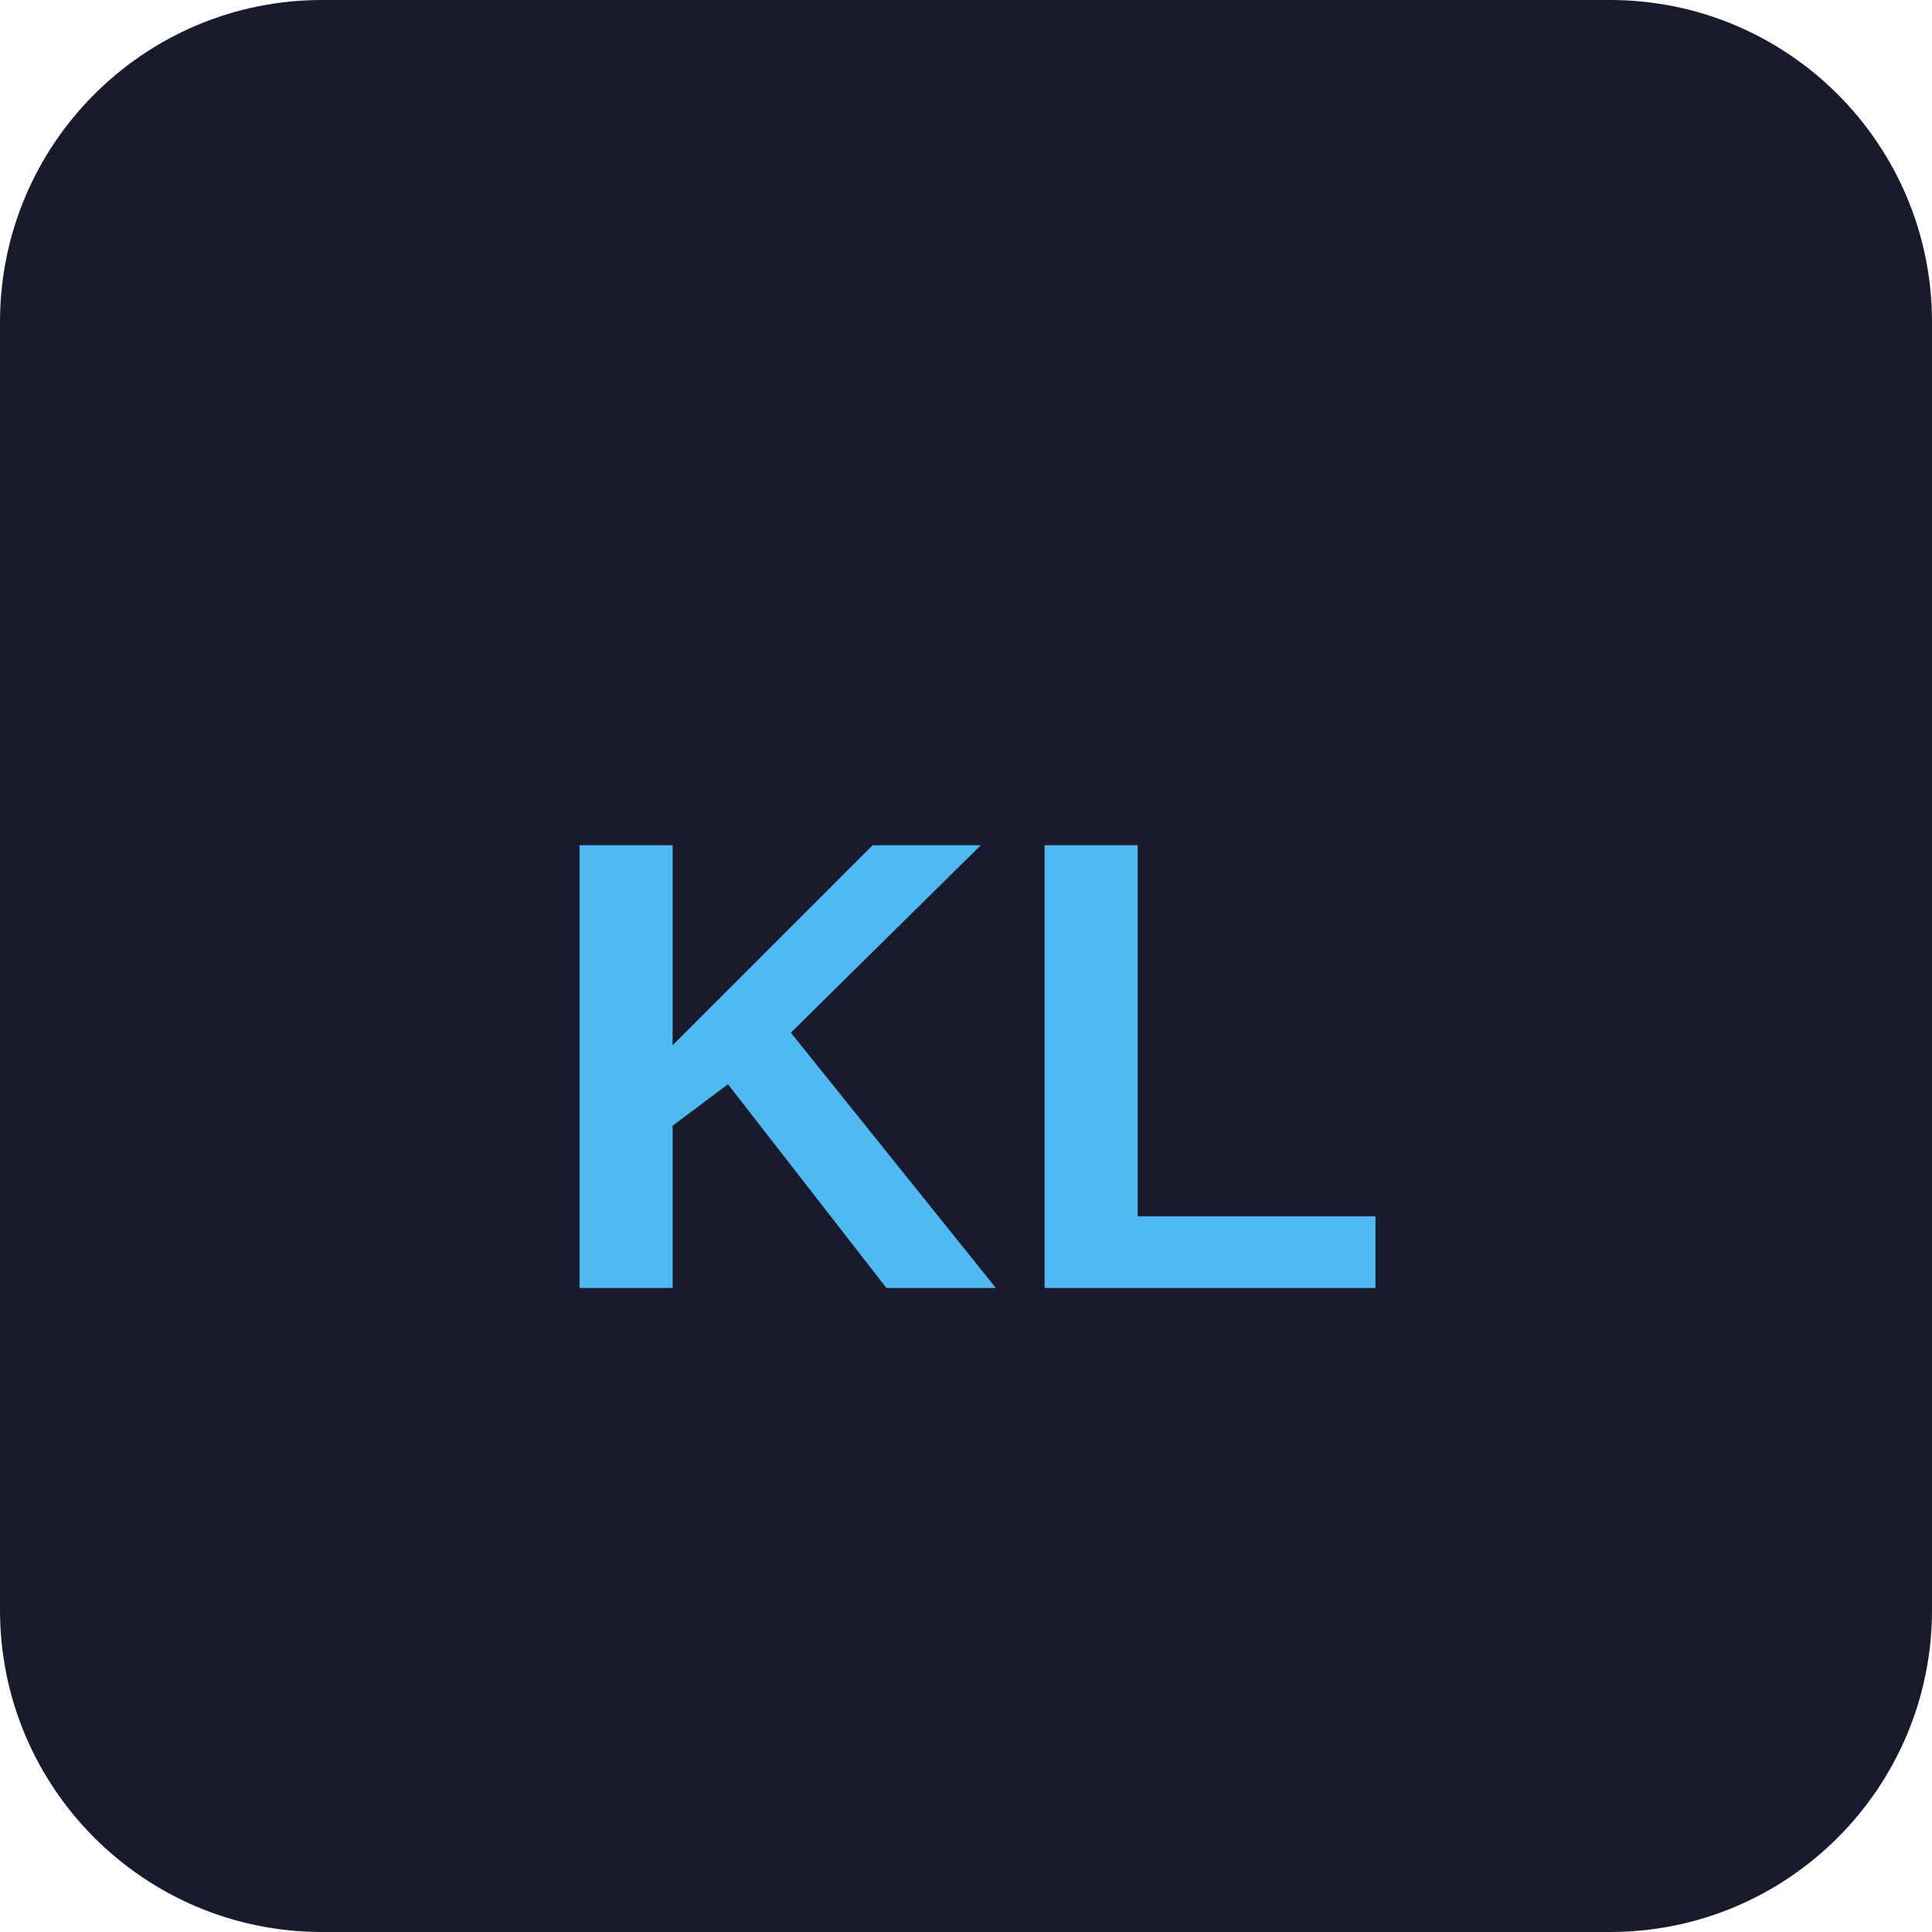
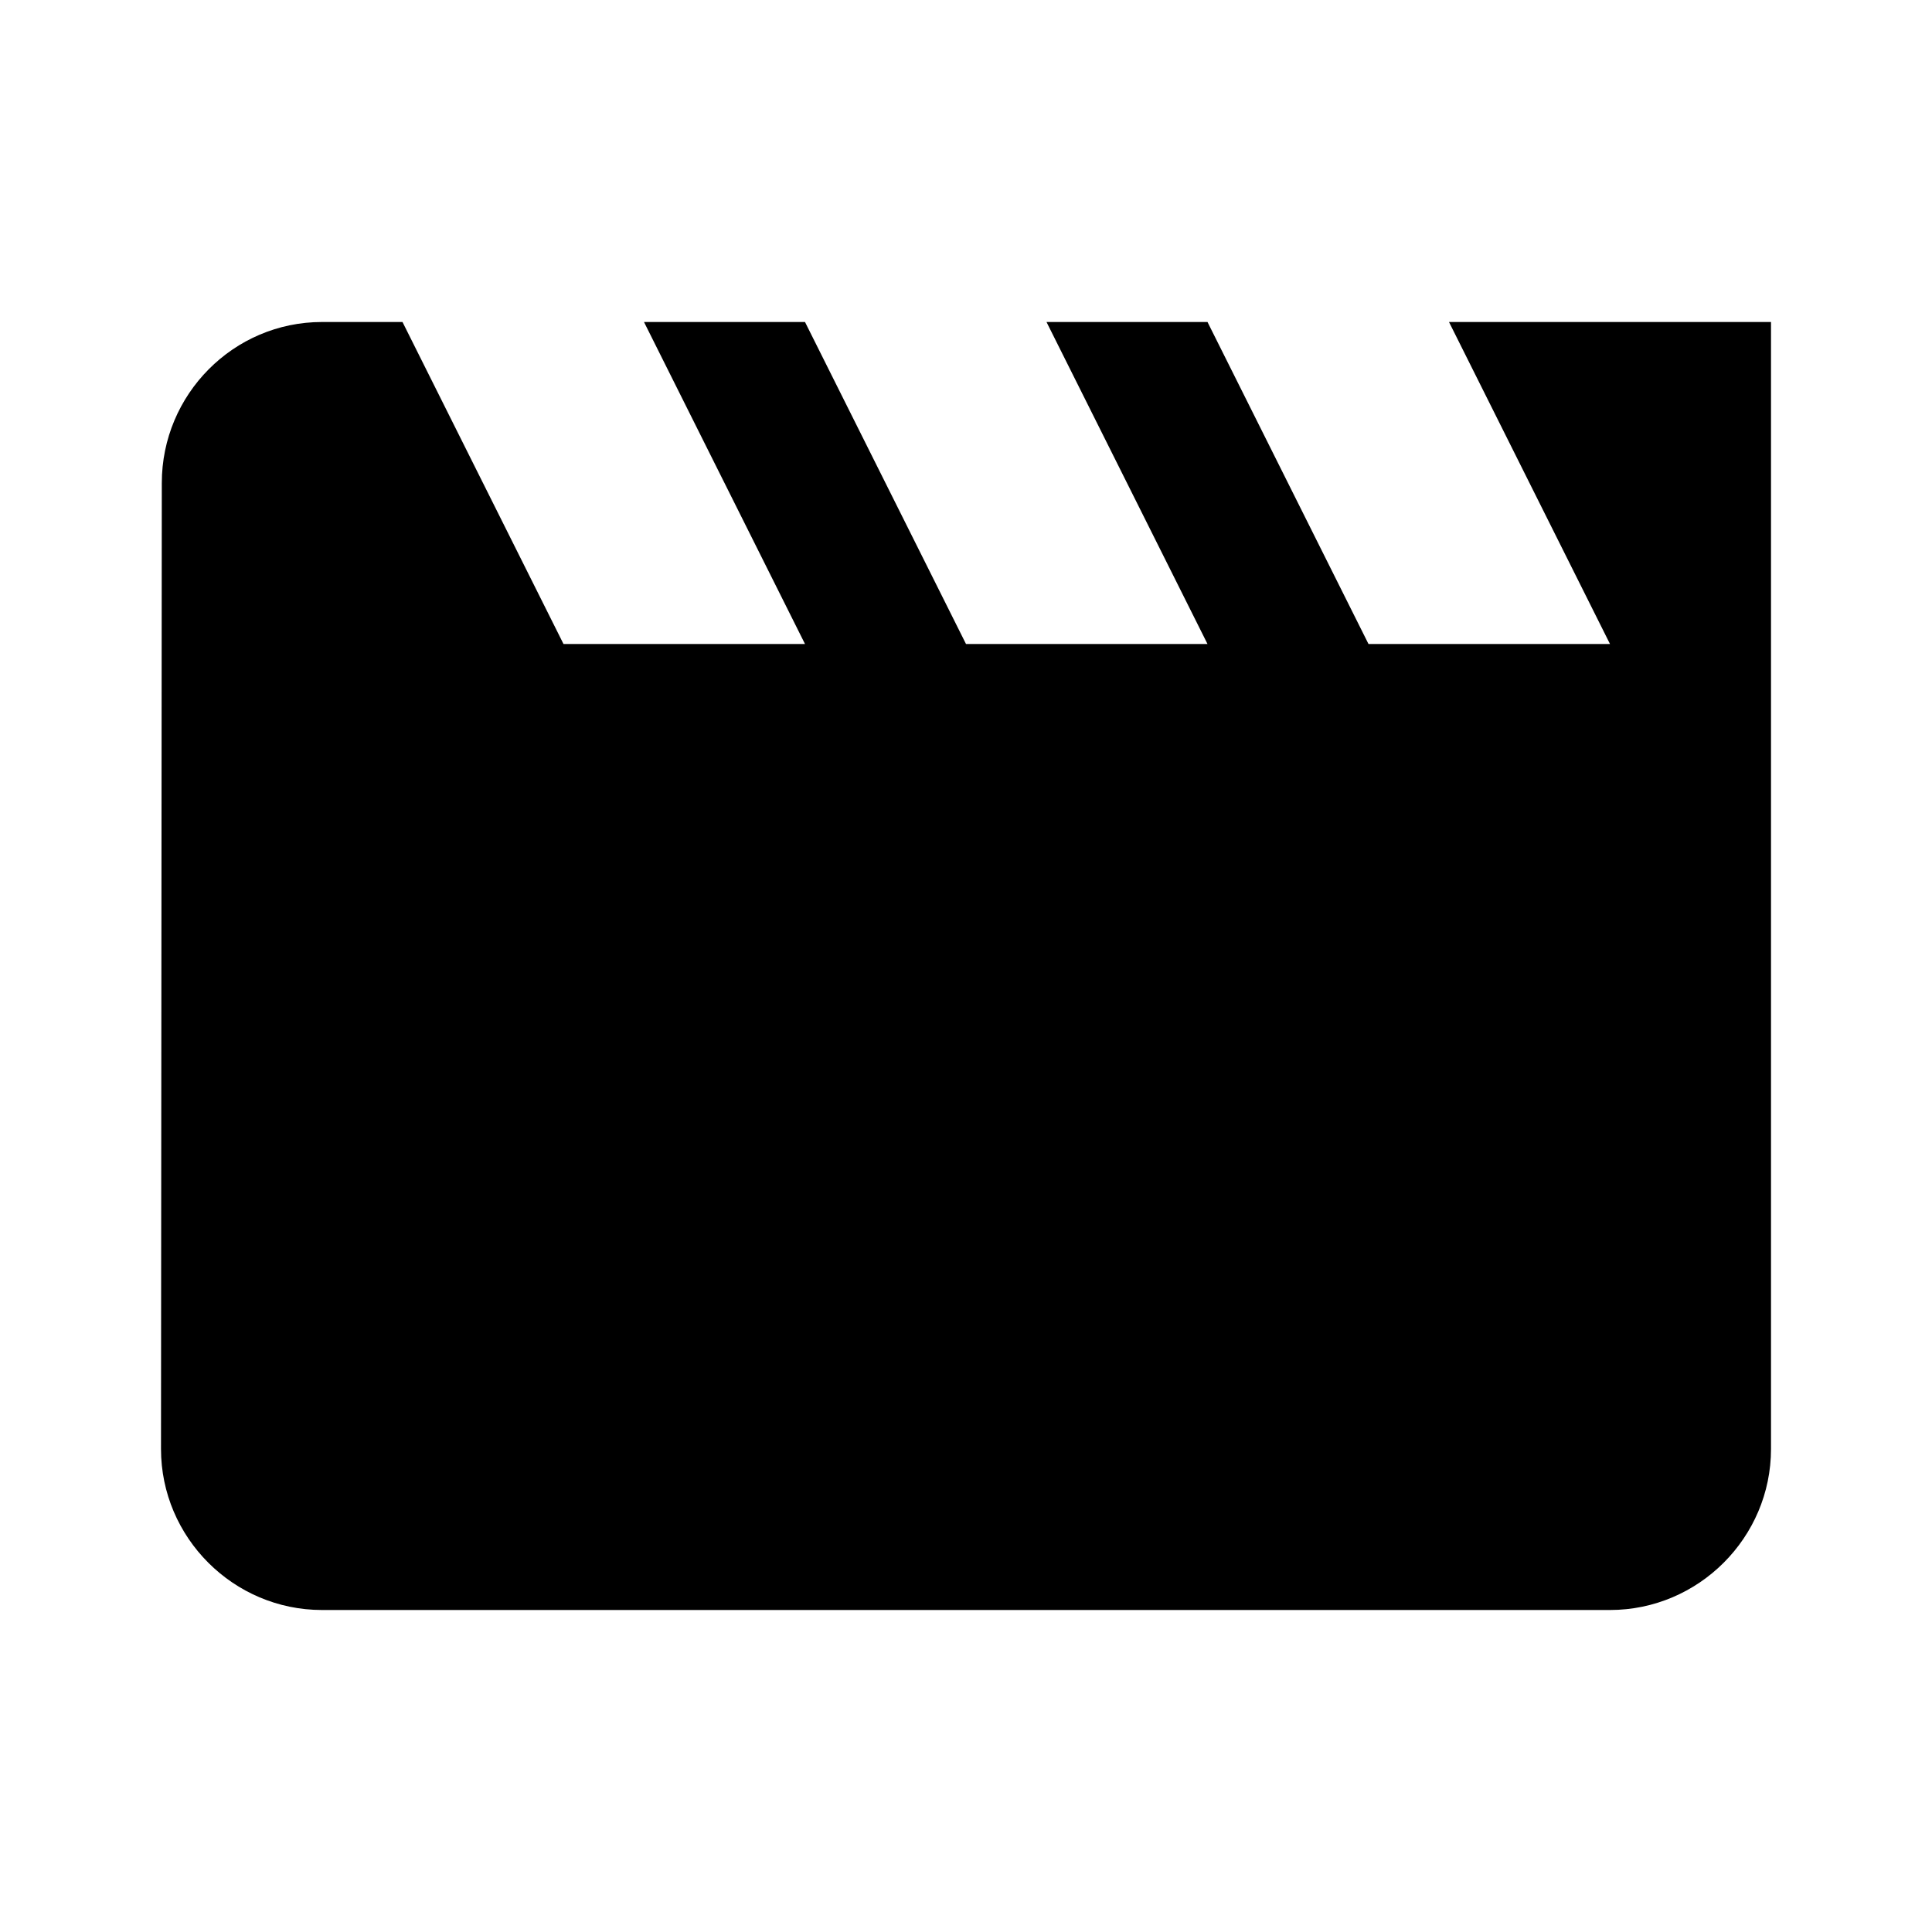
- <svg xmlns="http://www.w3.org/2000/svg" viewBox="0 0 24 24" fill="none">
-   <rect width="24" height="24" rx="4" fill="#1a1a2e" />
-   <text x="12" y="16" text-anchor="middle" font-family="Arial, sans-serif" font-size="8" font-weight="bold" fill="#4FBAF1">KL</text>
+ <svg xmlns="http://www.w3.org/2000/svg" viewBox="0 0 24 24" fill="currentColor">
+   <path d="M18 4l2 4h-3l-2-4h-2l2 4h-3l-2-4H8l2 4H7L5 4H4c-1.1 0-1.99.9-1.99 2L2 18c0 1.1.9 2 2 2h16c1.1 0 2-.9 2-2V4h-4z" />
</svg>
